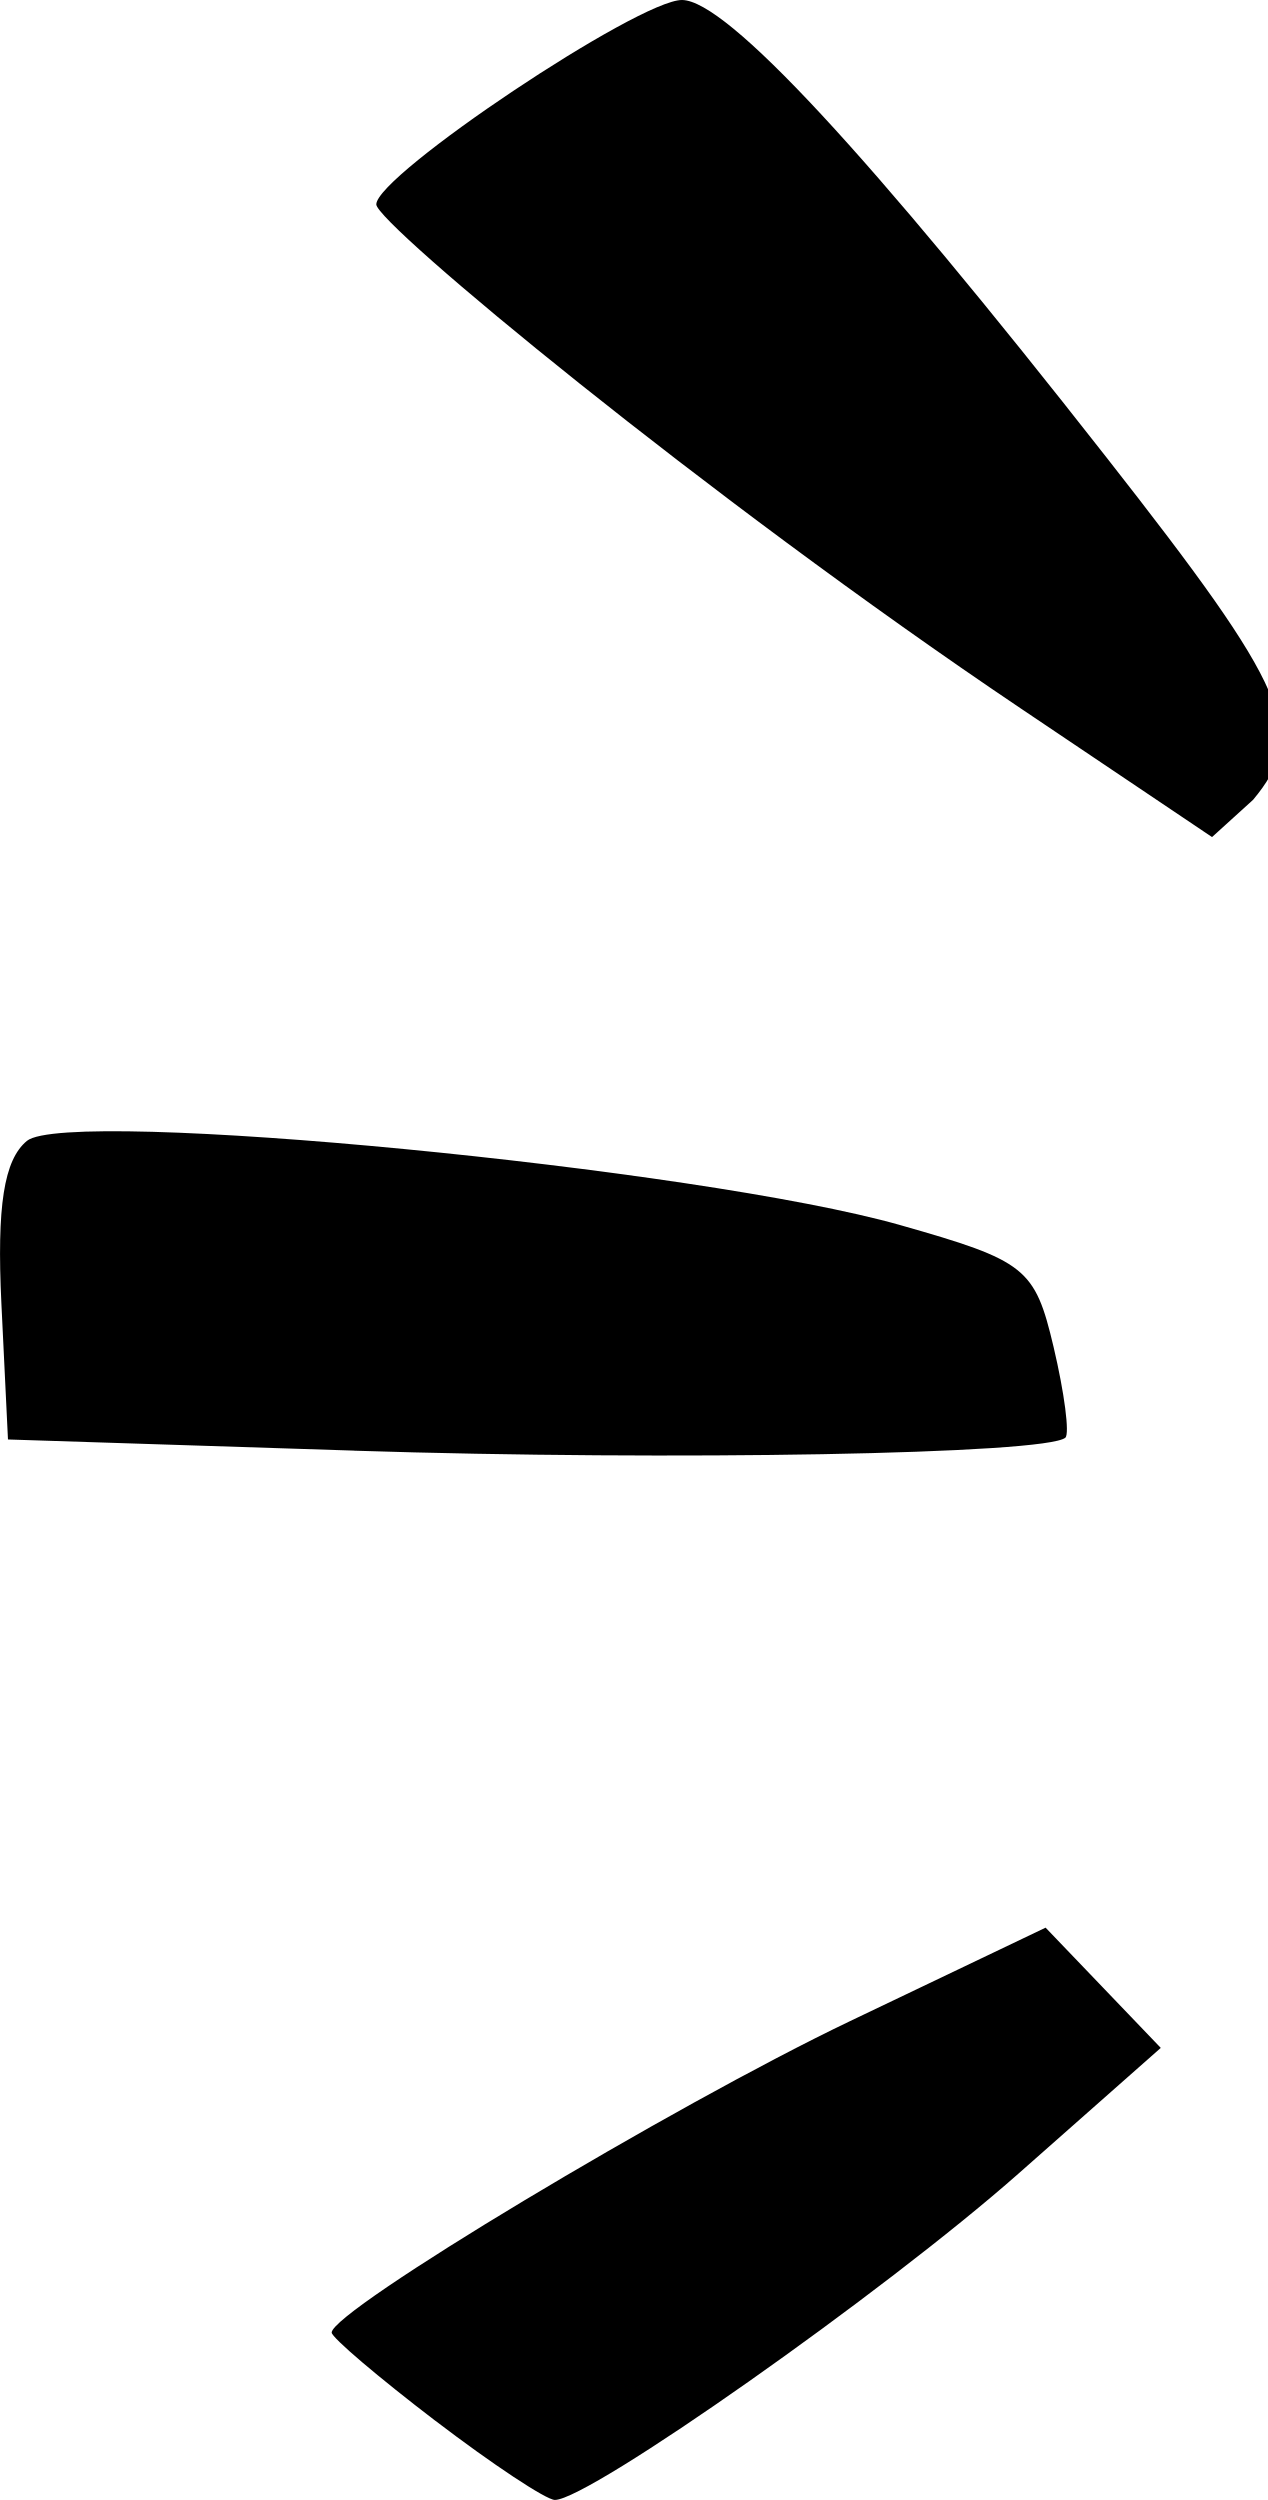
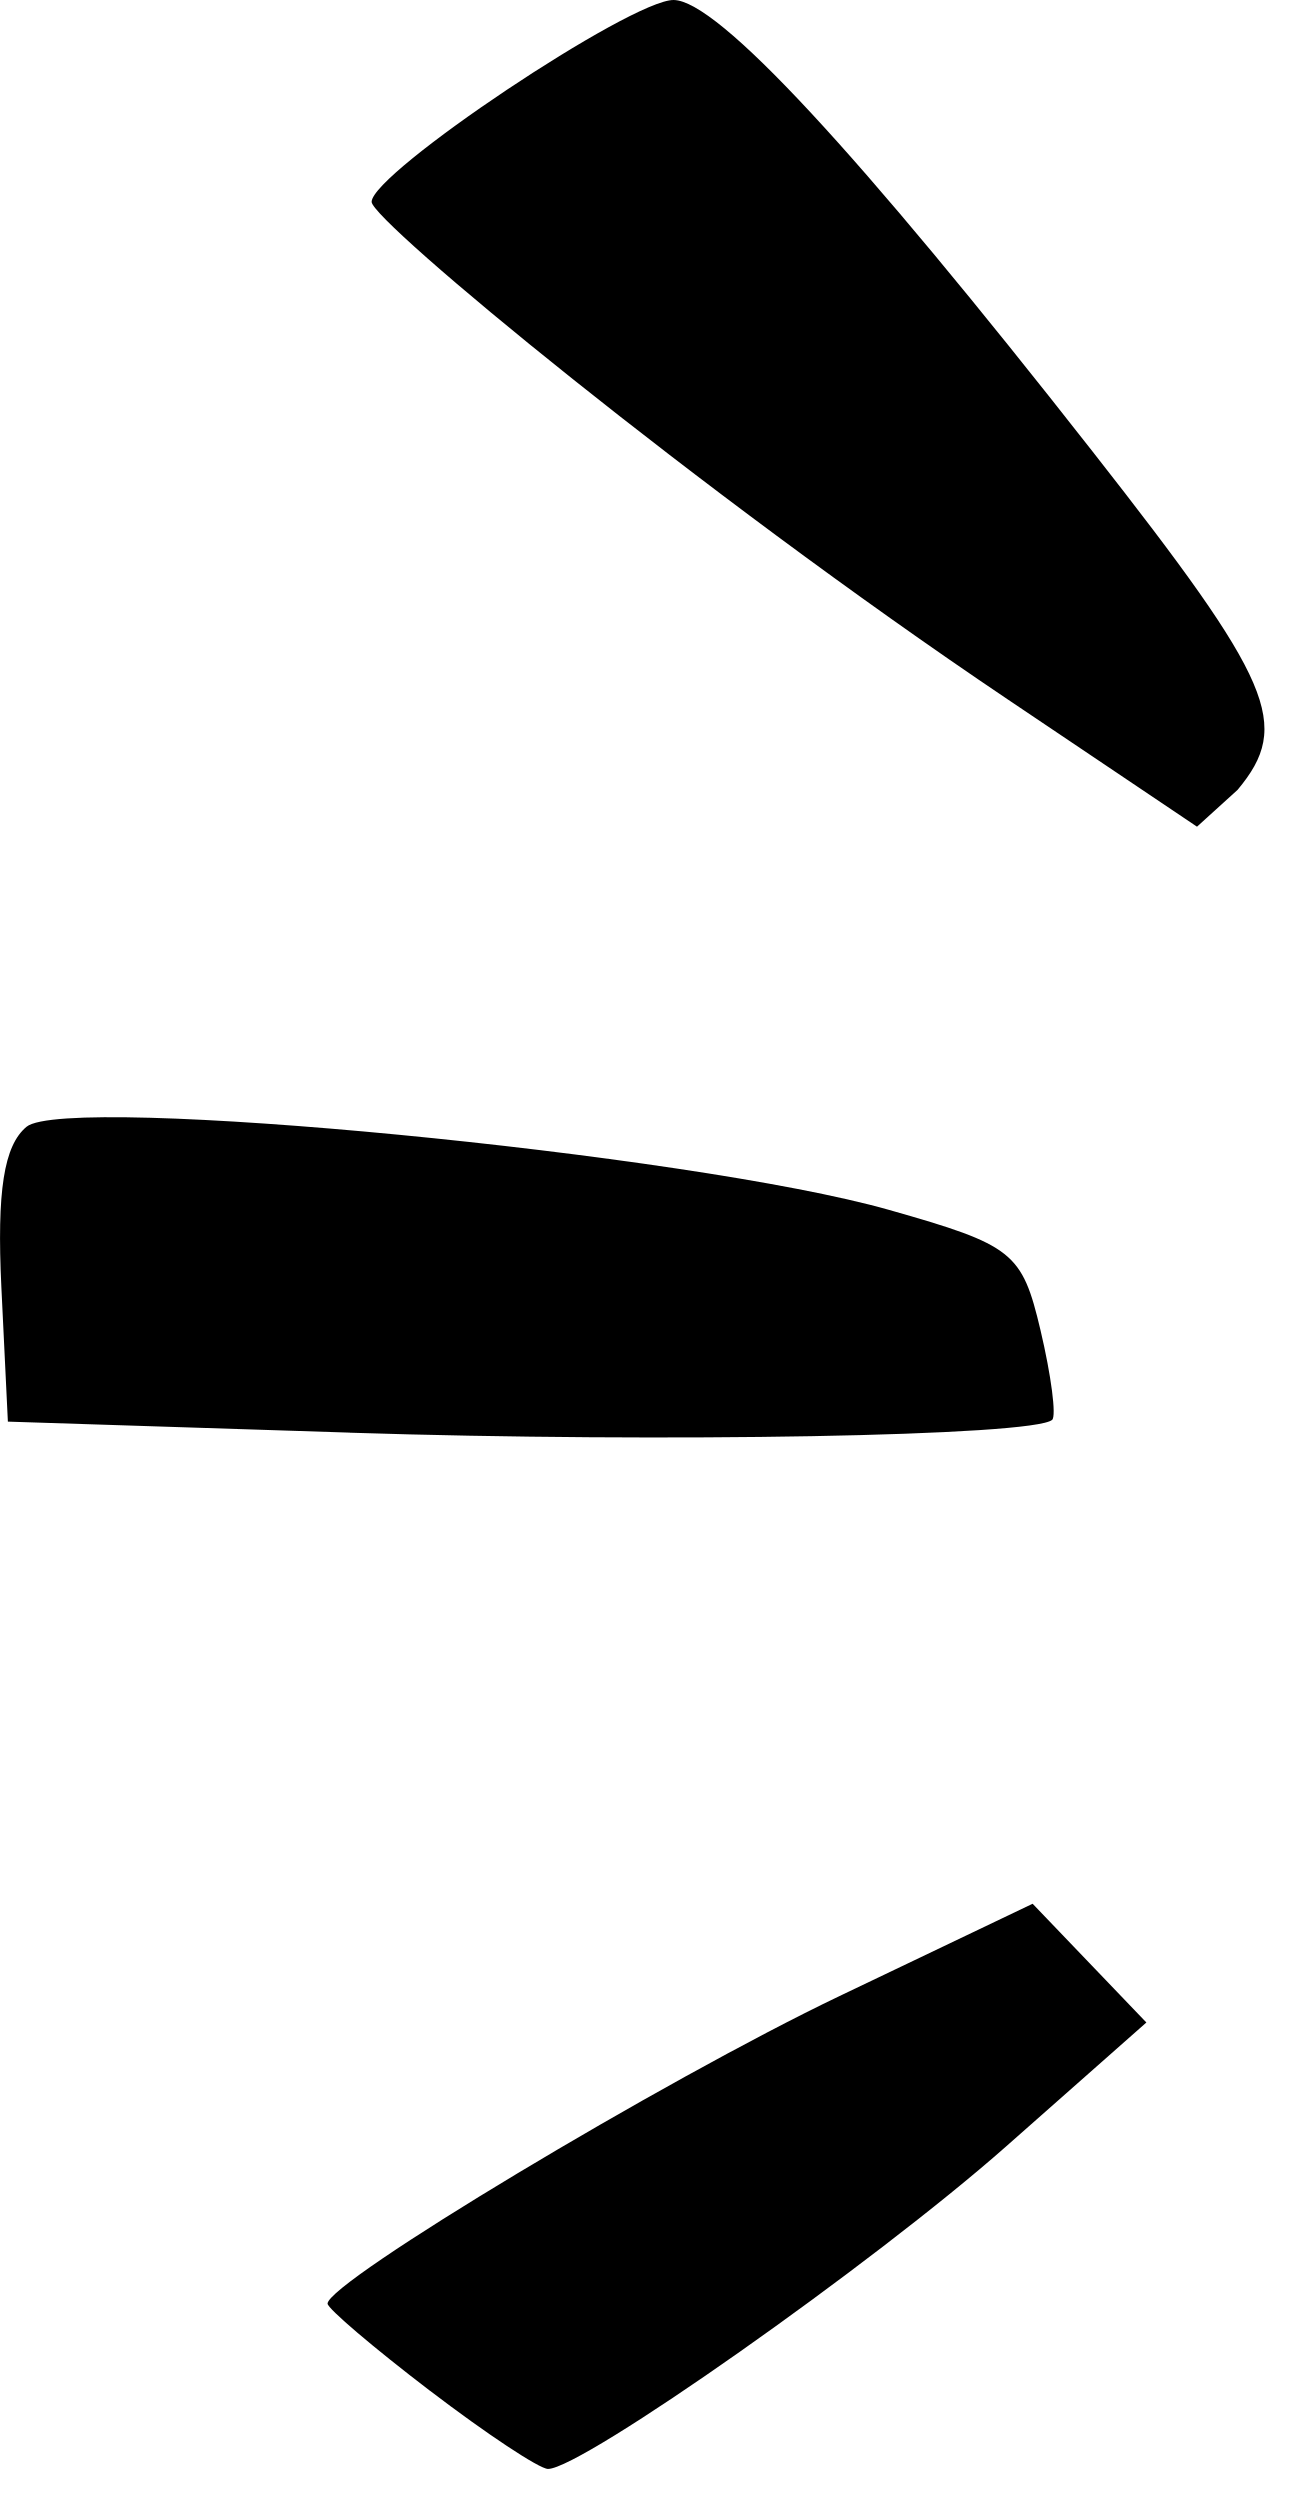
- <svg xmlns="http://www.w3.org/2000/svg" version="1.1" id="svg1" xml:space="preserve">
-   <defs id="defs1" />
-   <path style="display:inline;fill:currentColor" d="m 6.879,38.252 c -0.901,-0.688 -1.638,-1.315 -1.638,-1.394 0,-0.345 5.378,-3.576 8.193,-4.922 l 3.088,-1.476 0.91,0.95 0.91,0.95 -2.248,1.986 c -2.125,1.877 -6.785,5.157 -7.326,5.157 -0.137,0 -0.987,-0.563 -1.888,-1.251 z m -1.285,-15.33 -5.468,-0.176 -0.104,-2.149 c -0.074,-1.539 0.04,-2.268 0.403,-2.569 C 1.066,17.495 11.056,18.458 14.227,19.359 c 1.983,0.563 2.126,0.676 2.421,1.924 0.172,0.729 0.256,1.375 0.186,1.435 -0.303,0.26 -6.193,0.367 -11.24,0.205 z M 16.12,11.188 C 11.134,7.834 5.946,3.532 5.946,3.23 c 0,-0.463 4.154,-3.239 4.833,-3.23 C 11.482,0.009 13.706,2.406 17.481,7.224 20.378,10.92 20.669,11.597 19.801,12.638 l -0.649,0.589 z" id="path1" />
+ <svg xmlns="http://www.w3.org/2000/svg" width="21" height="40" fill="currentColor" class="parentheses-left" viewBox="0 0 21 40">
+   <path d="m 6.879,38.252 c -0.901,-0.688 -1.638,-1.315 -1.638,-1.394 0,-0.345 5.378,-3.576 8.193,-4.922 l 3.088,-1.476 0.91,0.95 0.91,0.95 -2.248,1.986 c -2.125,1.877 -6.785,5.157 -7.326,5.157 -0.137,0 -0.987,-0.563 -1.888,-1.251 z m -1.285,-15.33 -5.468,-0.176 -0.104,-2.149 c -0.074,-1.539 0.04,-2.268 0.403,-2.569 C 1.066,17.495 11.056,18.458 14.227,19.359 c 1.983,0.563 2.126,0.676 2.421,1.924 0.172,0.729 0.256,1.375 0.186,1.435 -0.303,0.26 -6.193,0.367 -11.24,0.205 z M 16.12,11.188 C 11.134,7.834 5.946,3.532 5.946,3.23 c 0,-0.463 4.154,-3.239 4.833,-3.23 C 11.482,0.009 13.706,2.406 17.481,7.224 20.378,10.92 20.669,11.597 19.801,12.638 l -0.649,0.589 z" />
</svg>
